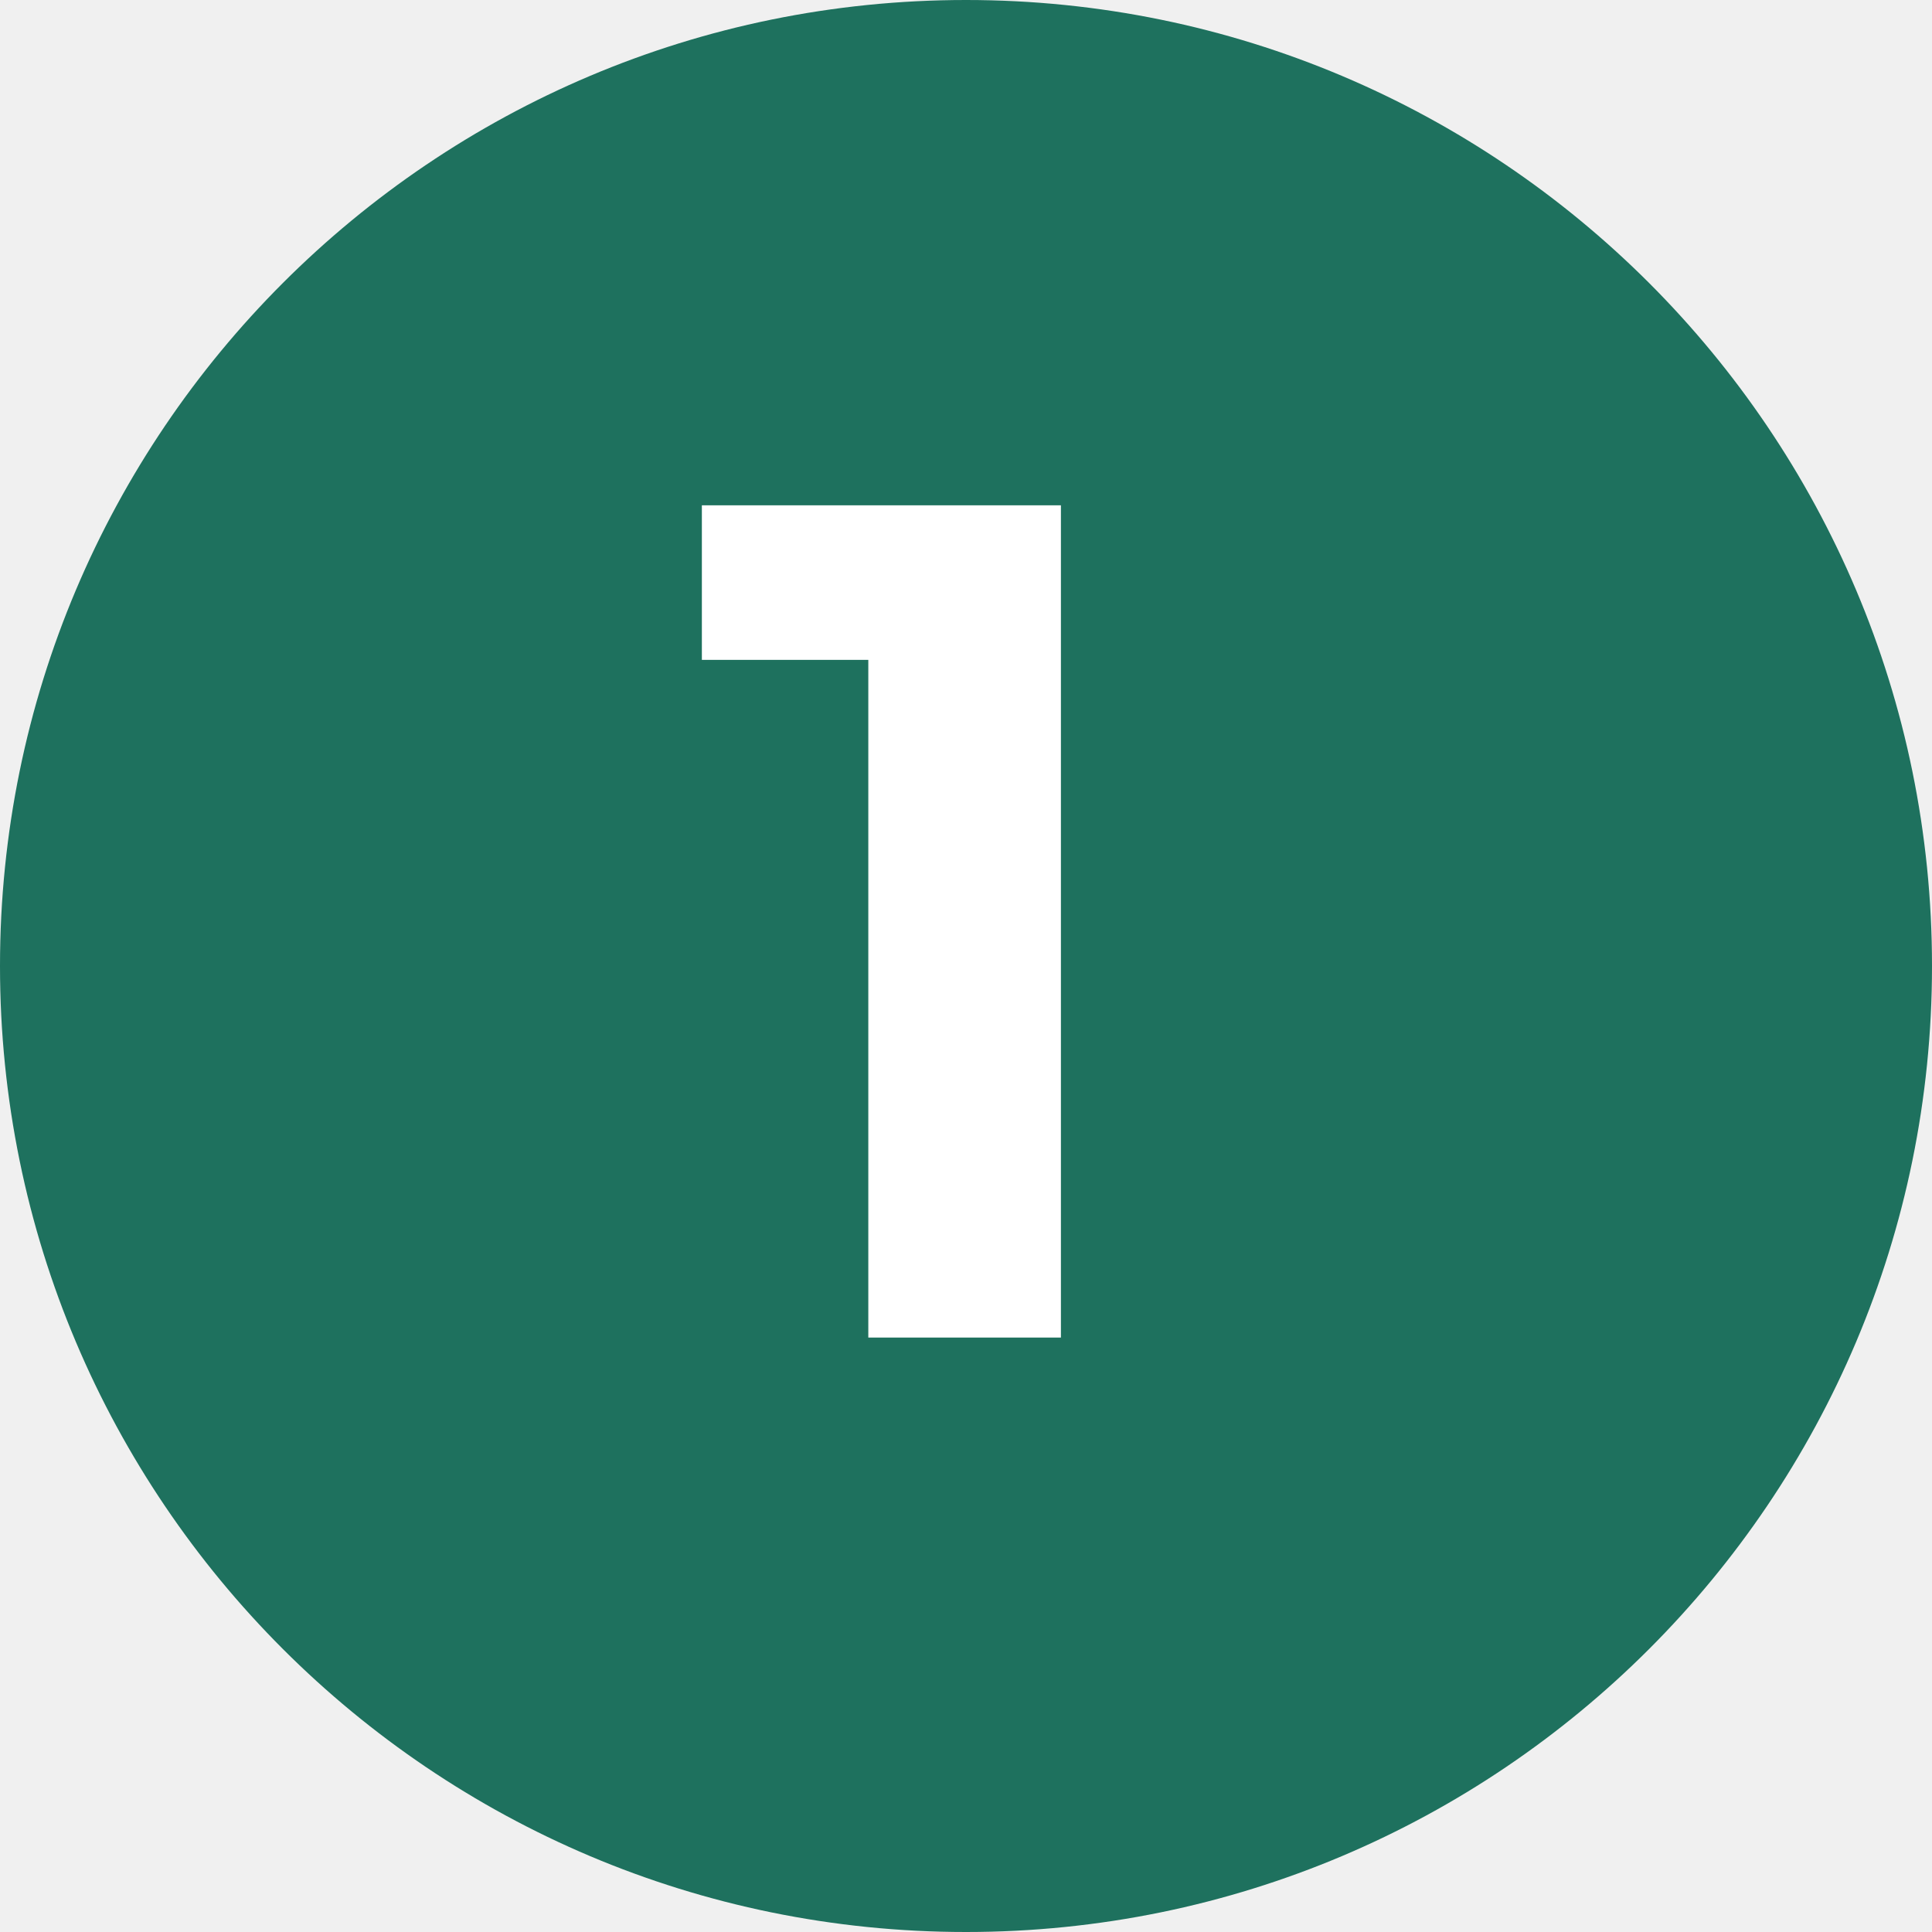
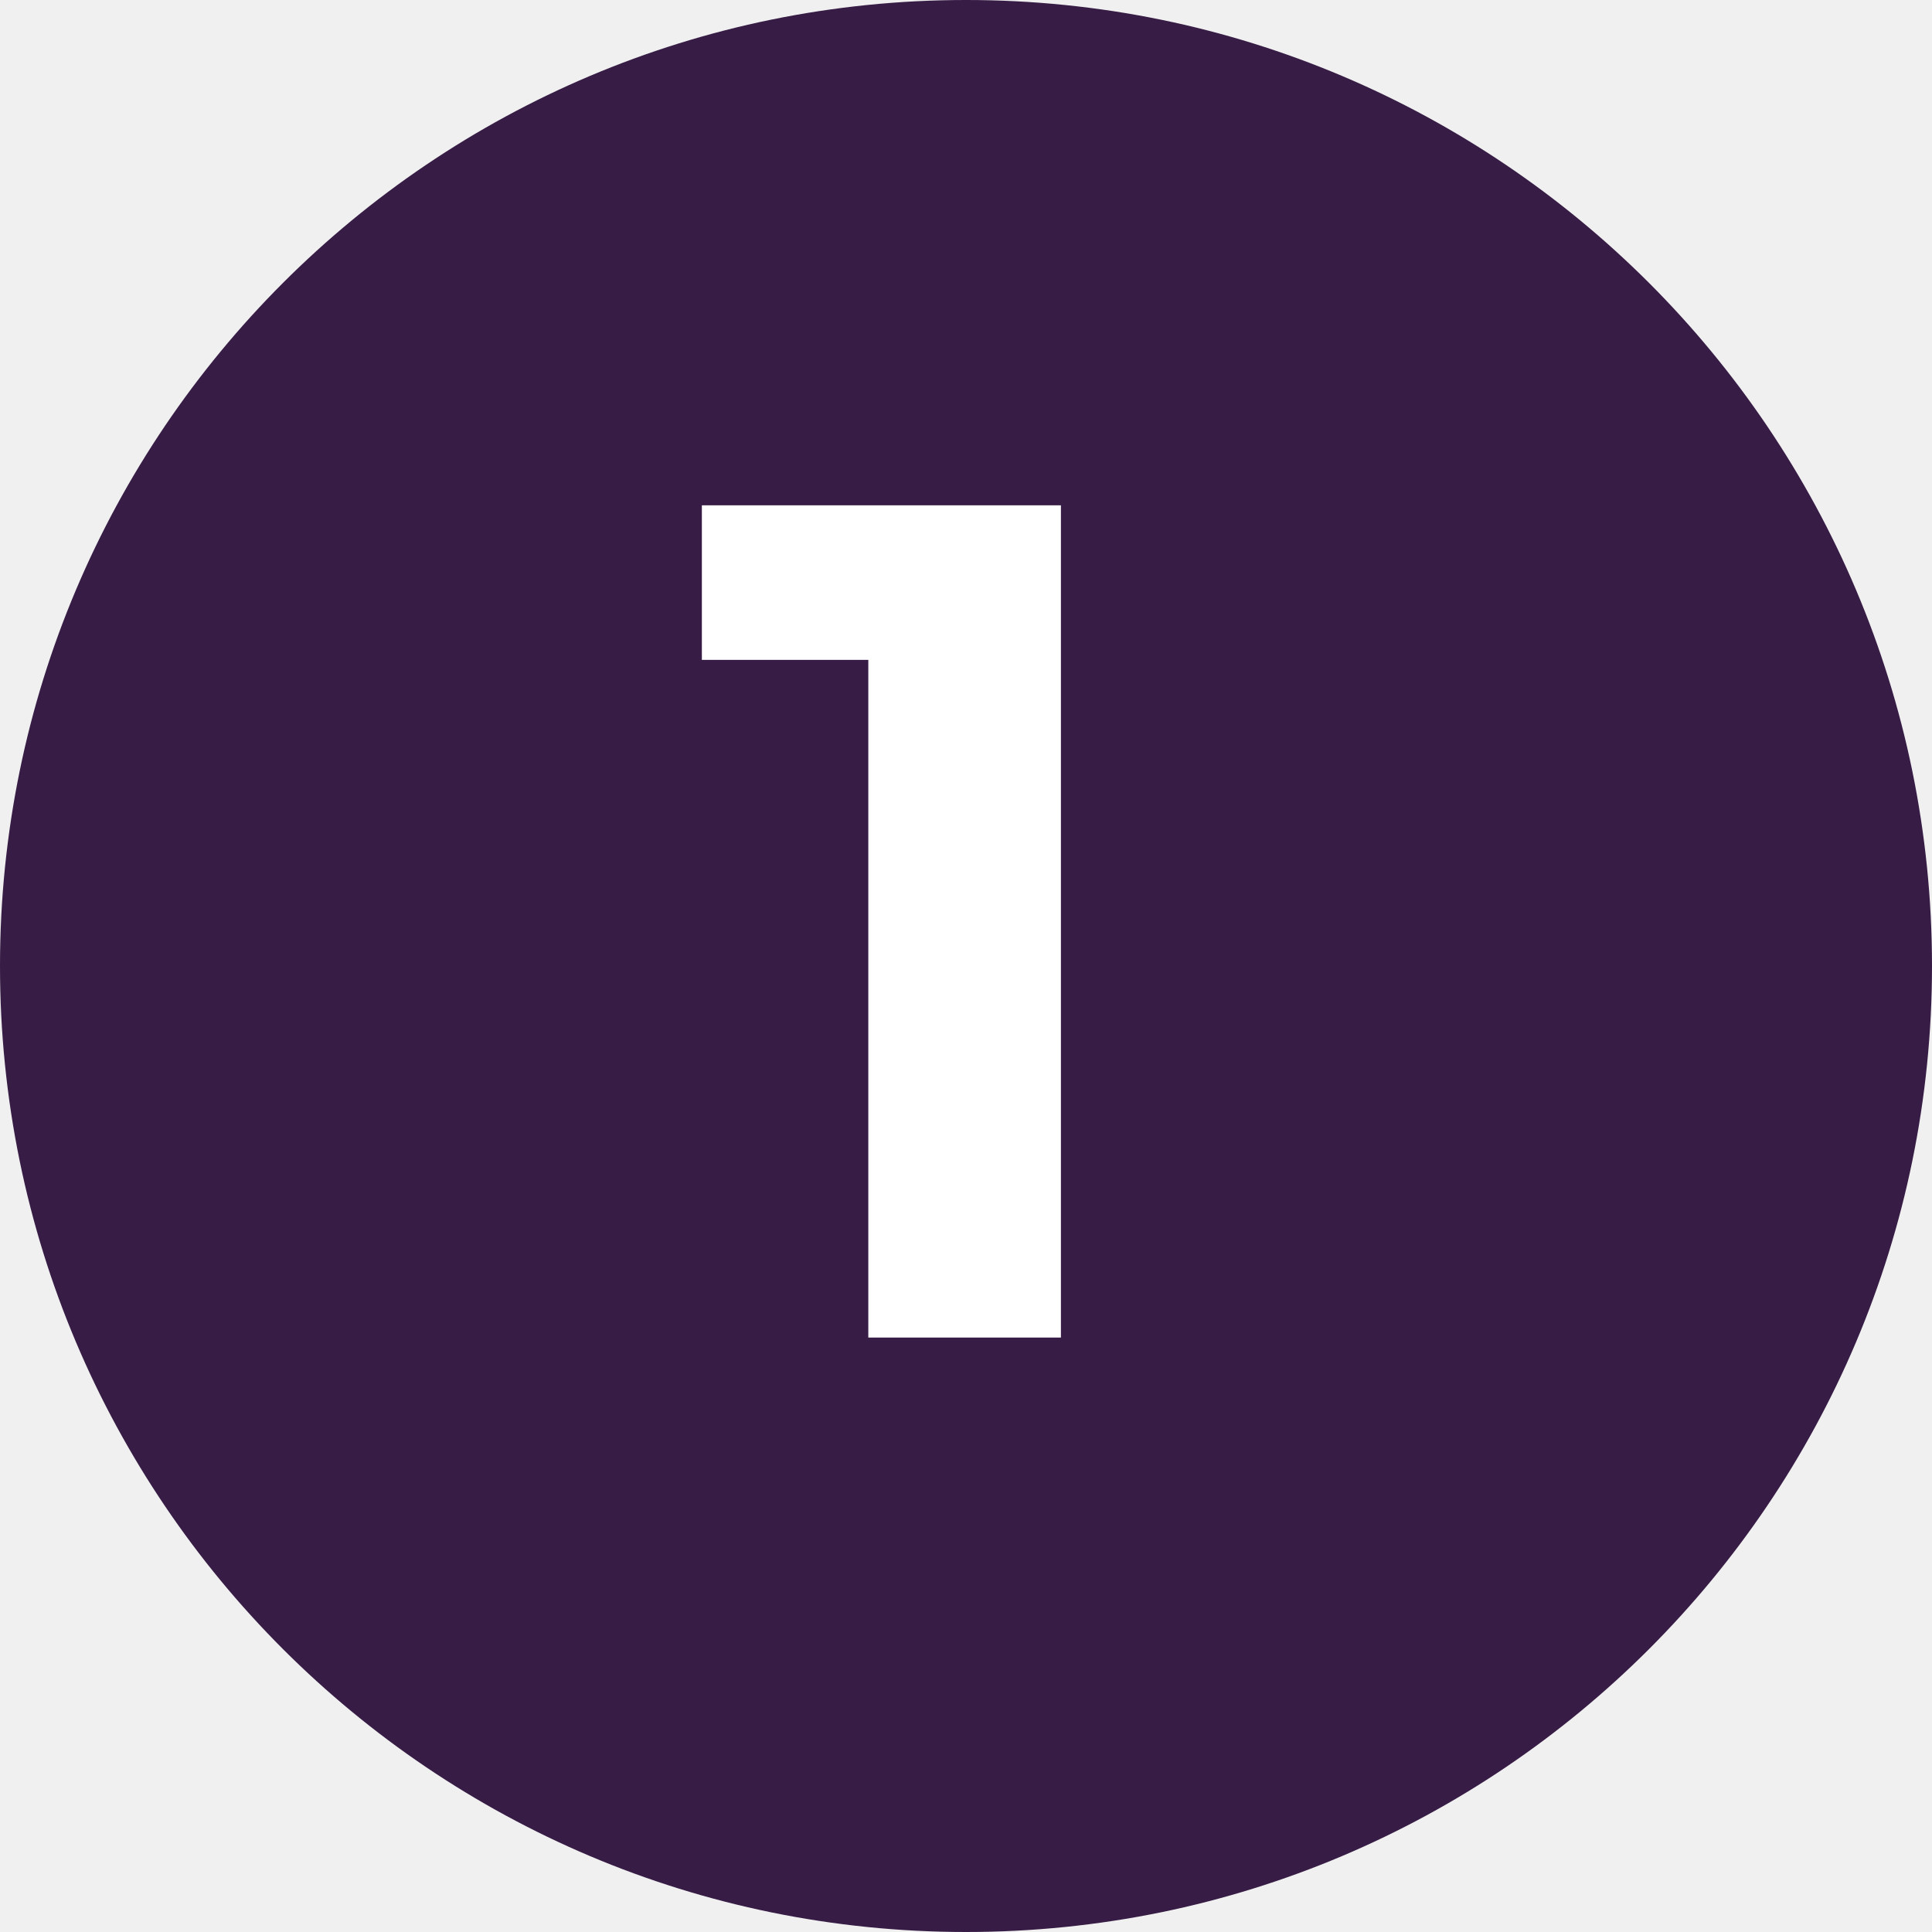
<svg xmlns="http://www.w3.org/2000/svg" width="39" height="39" viewBox="0 0 39 39" fill="none">
-   <circle cx="19.5" cy="19.5" r="19.5" fill="#1E715E" />
+   <circle cx="19.5" cy="19.5" r="19.5" fill="#371C45" />
  <path d="M17.528 27V11.64L19.208 13.32H14.168V10.2H21.416V27H17.528Z" fill="white" />
</svg>
